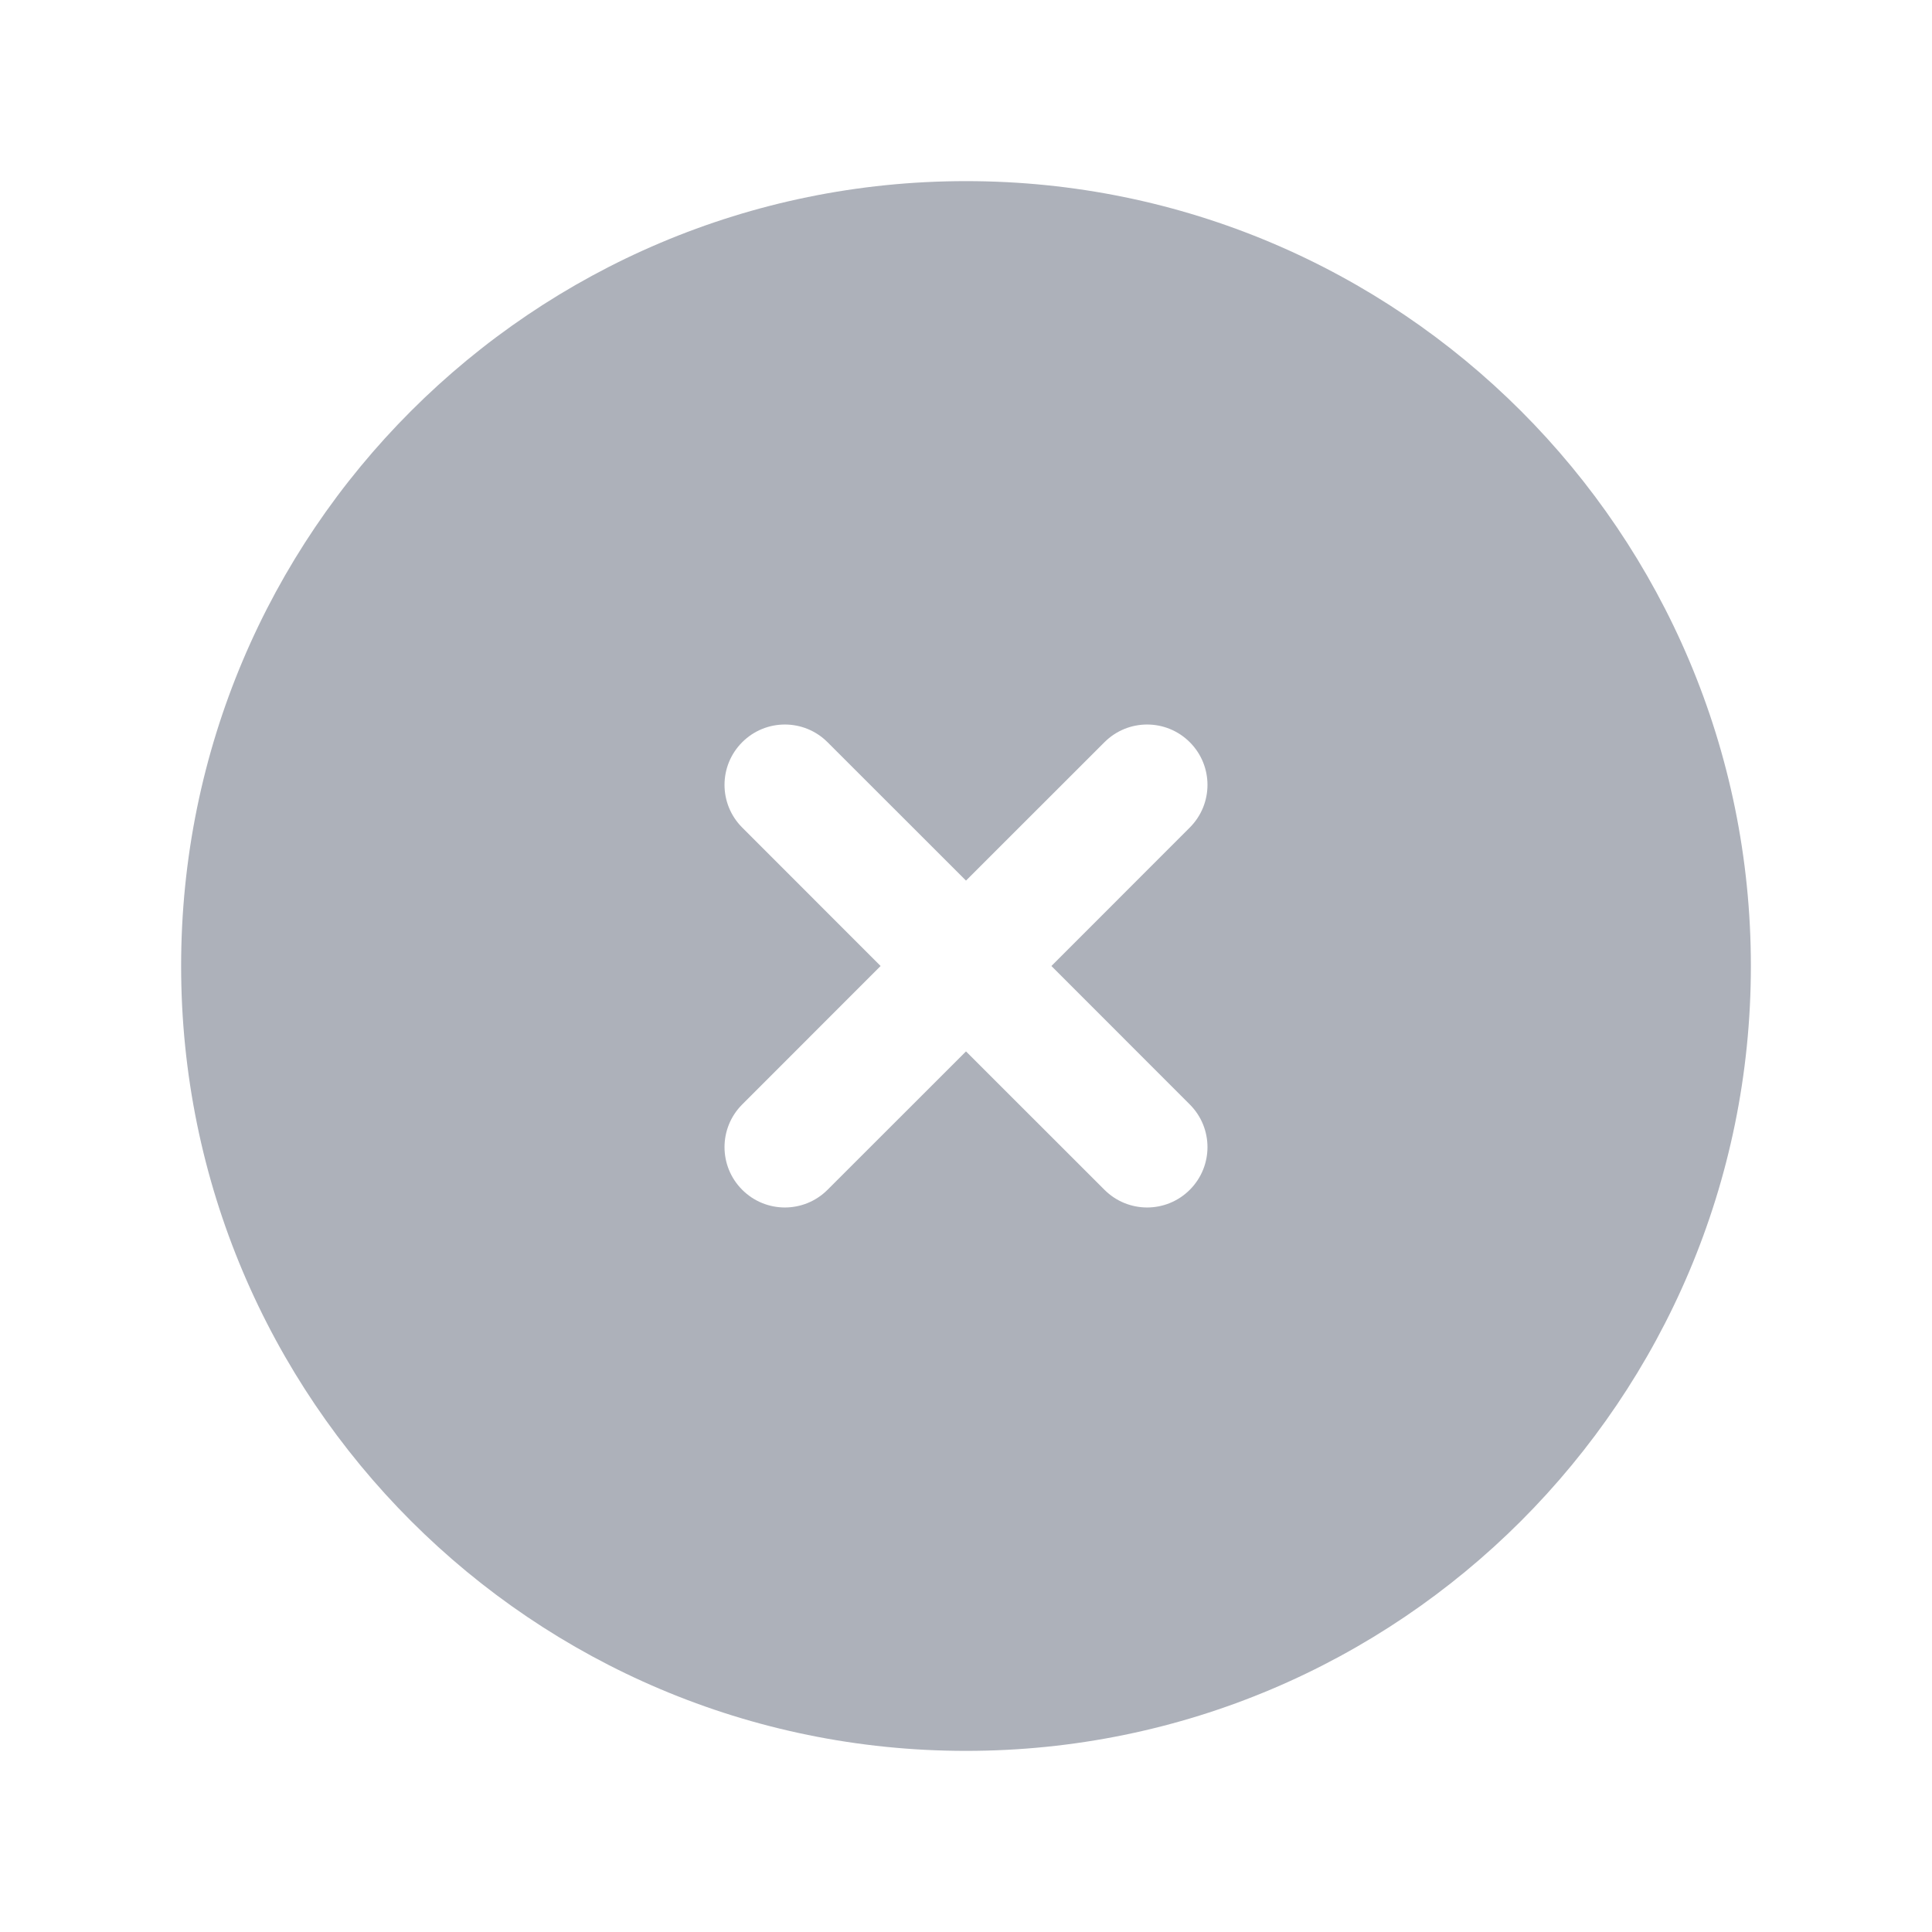
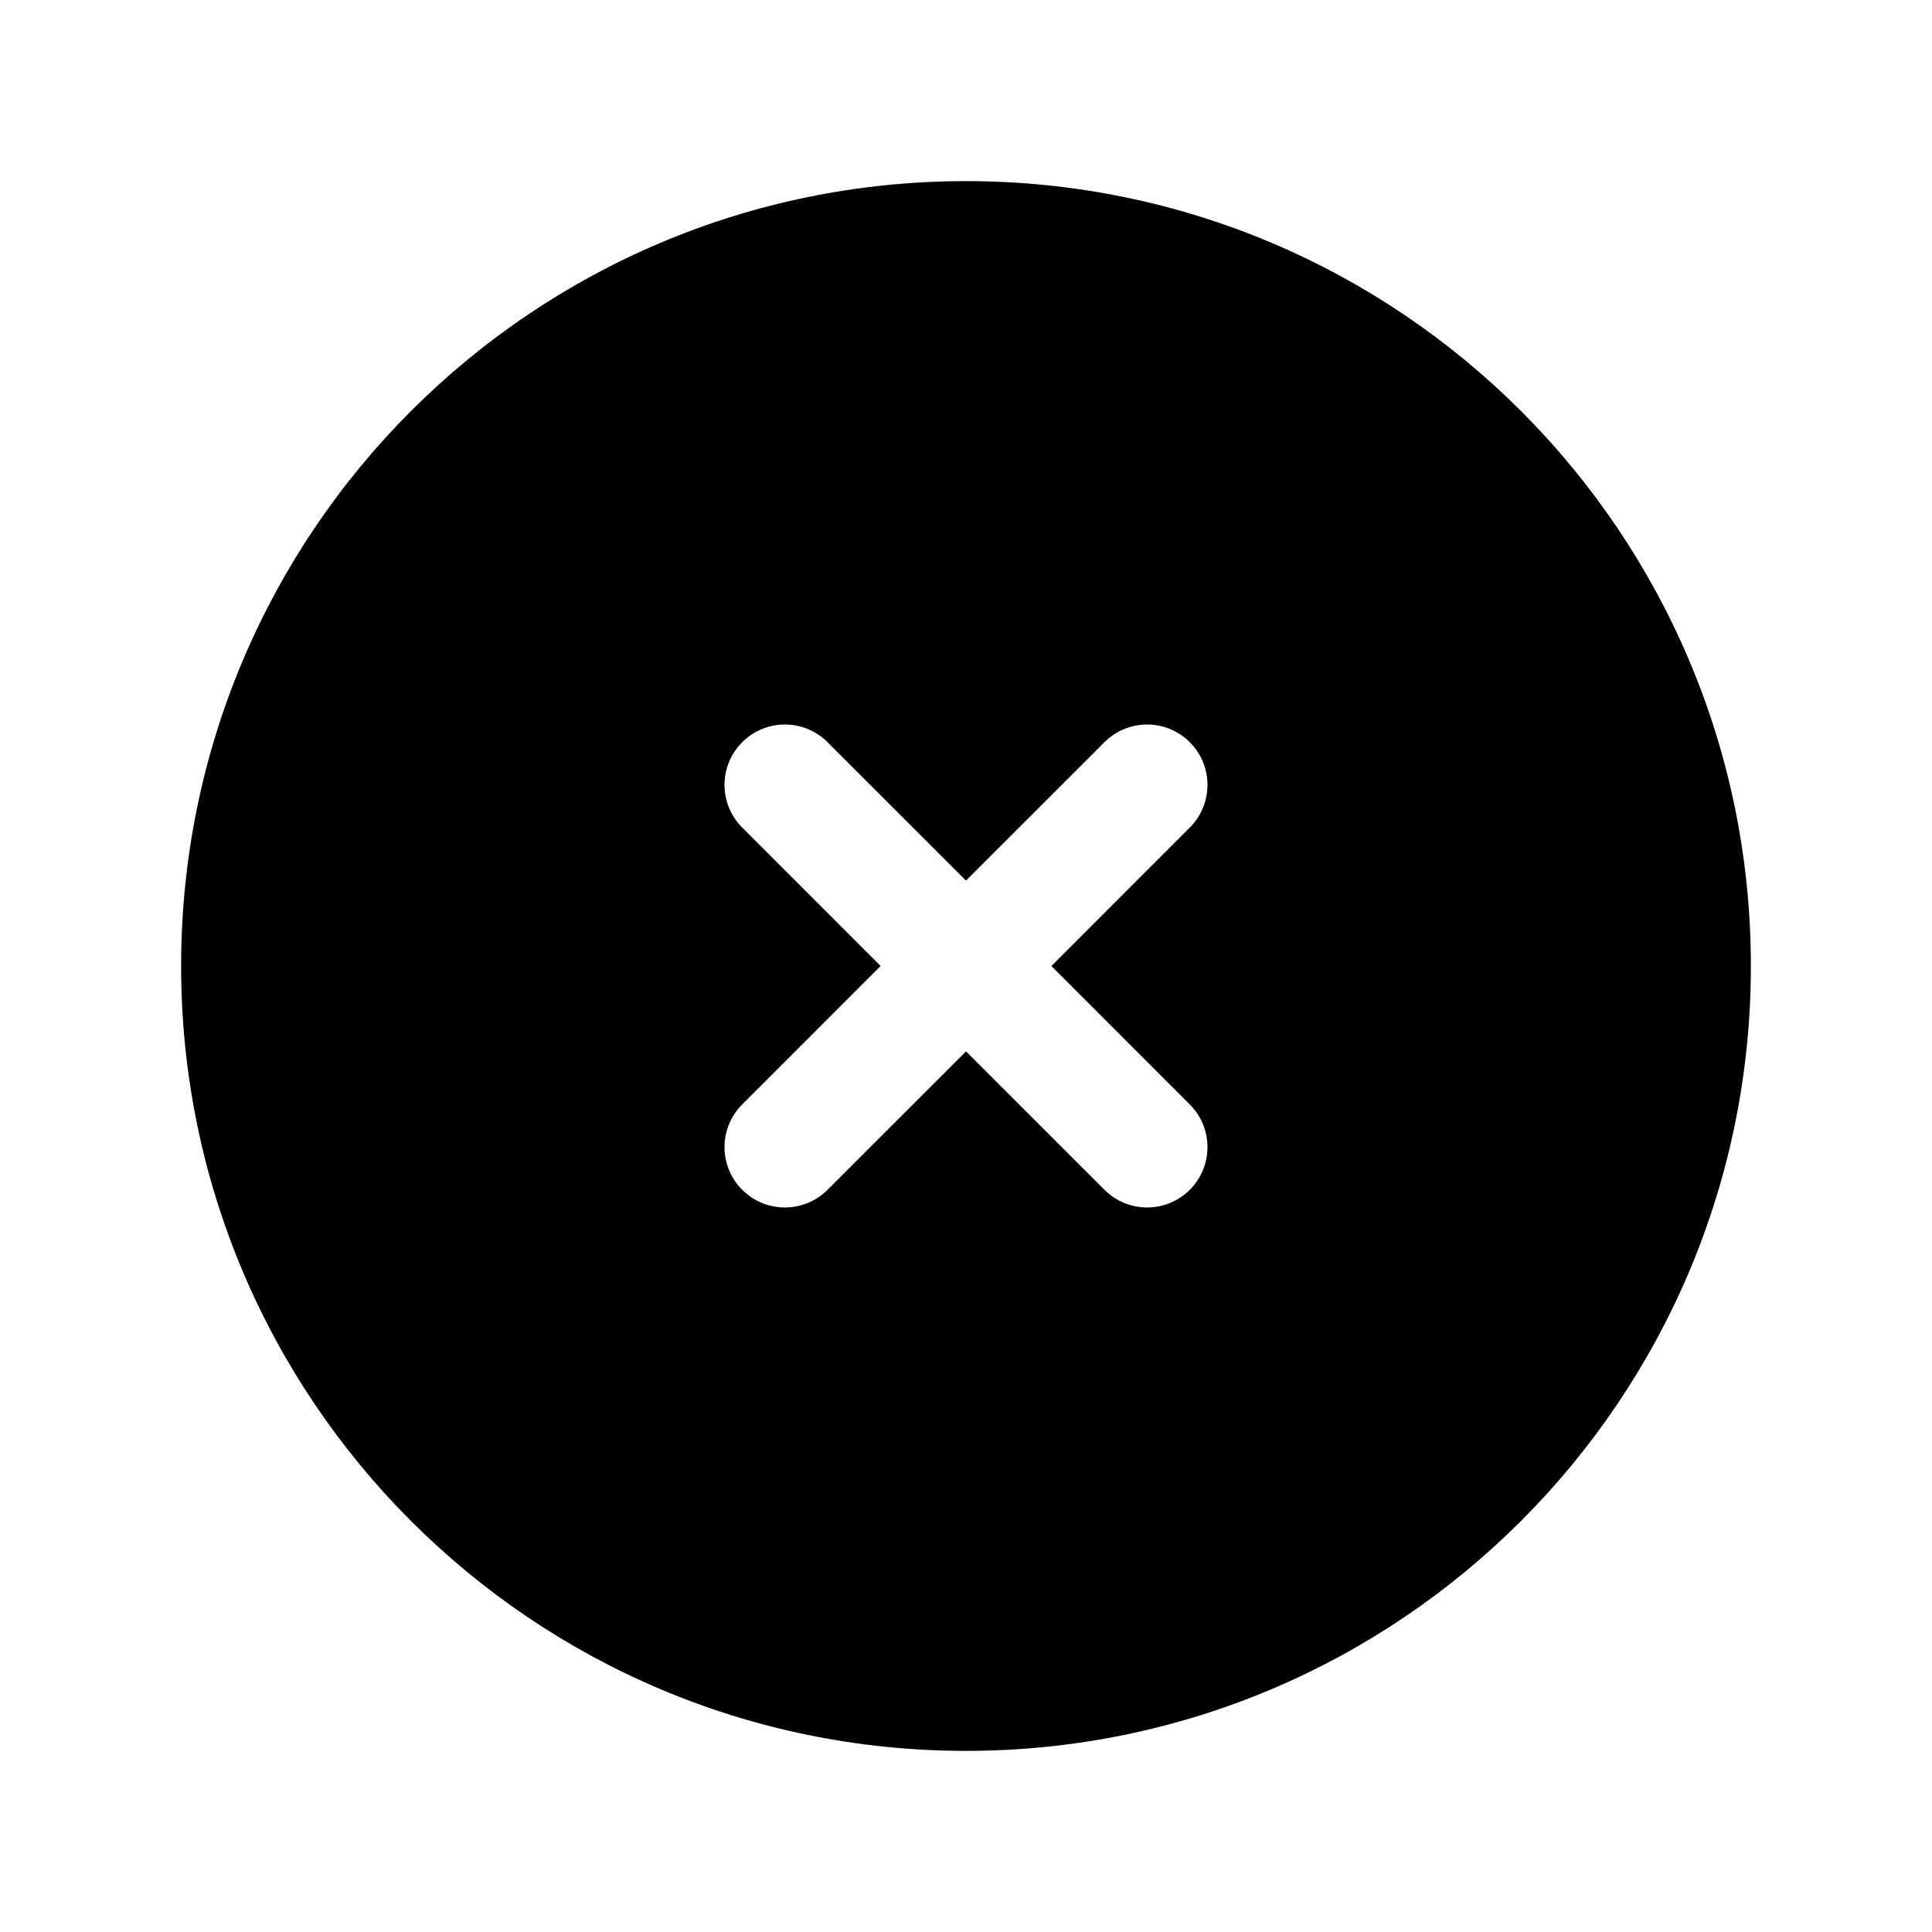
- <svg xmlns="http://www.w3.org/2000/svg" width="24" height="24" viewBox="0 0 24 24" fill="none">
-   <path fill-rule="evenodd" clip-rule="evenodd" d="M12 2.25C6.615 2.25 2.25 6.615 2.25 12C2.25 17.385 6.615 21.75 12 21.75C17.385 21.75 21.75 17.385 21.75 12C21.75 6.615 17.385 2.25 12 2.25ZM10.28 9.22C9.987 8.927 9.513 8.927 9.22 9.22C8.927 9.513 8.927 9.987 9.22 10.28L10.939 12L9.22 13.72C8.927 14.013 8.927 14.487 9.22 14.78C9.513 15.073 9.987 15.073 10.28 14.78L12 13.061L13.72 14.78C14.013 15.073 14.487 15.073 14.78 14.78C15.073 14.487 15.073 14.013 14.78 13.72L13.061 12L14.78 10.28C15.073 9.987 15.073 9.513 14.78 9.22C14.487 8.927 14.013 8.927 13.72 9.22L12 10.939L10.28 9.22Z" fill="#ADB1BA" />
+ <svg xmlns="http://www.w3.org/2000/svg" width="current" height="current" viewBox="0 0 24 24" fill="current">
+   <path fill-rule="evenodd" clip-rule="evenodd" d="M12 2.25C6.615 2.25 2.25 6.615 2.25 12C2.25 17.385 6.615 21.75 12 21.75C17.385 21.75 21.75 17.385 21.75 12C21.75 6.615 17.385 2.25 12 2.25ZM10.28 9.22C9.987 8.927 9.513 8.927 9.22 9.22C8.927 9.513 8.927 9.987 9.22 10.28L10.939 12L9.22 13.72C8.927 14.013 8.927 14.487 9.22 14.78C9.513 15.073 9.987 15.073 10.28 14.78L12 13.061L13.72 14.78C14.013 15.073 14.487 15.073 14.78 14.78C15.073 14.487 15.073 14.013 14.78 13.72L13.061 12L14.78 10.28C15.073 9.987 15.073 9.513 14.78 9.22C14.487 8.927 14.013 8.927 13.72 9.22L12 10.939L10.28 9.22Z" fill="current" />
</svg>
